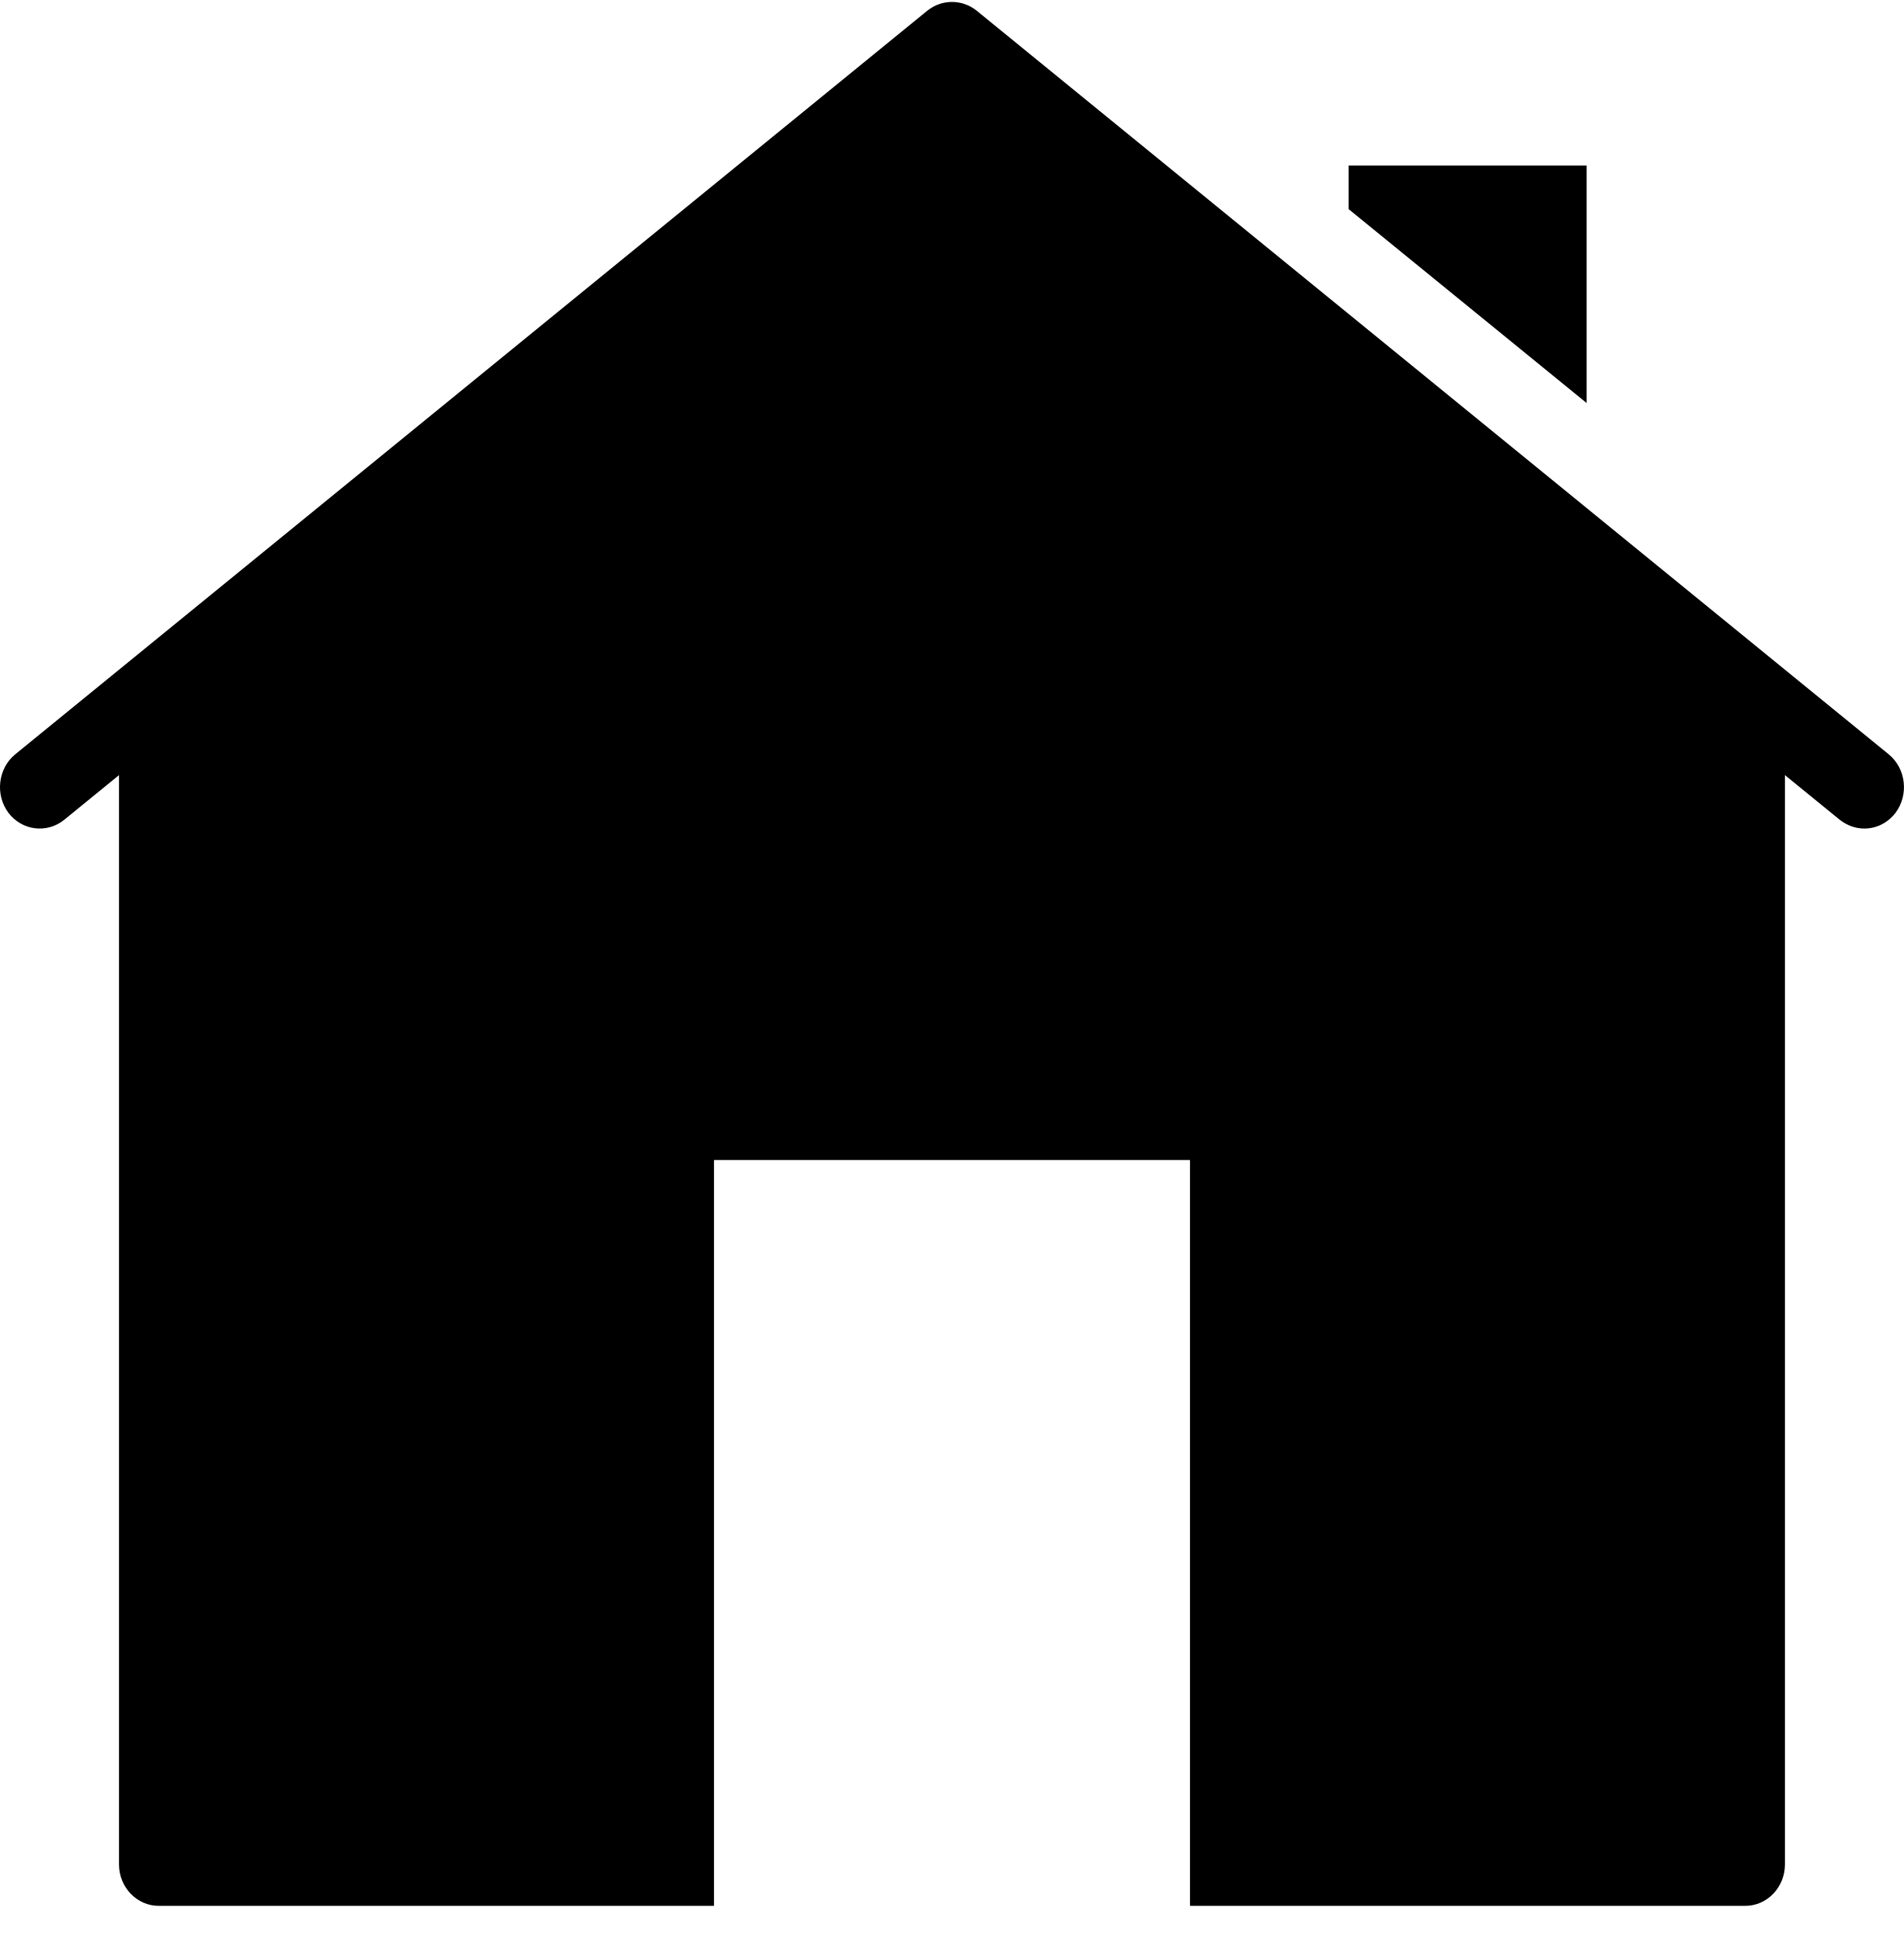
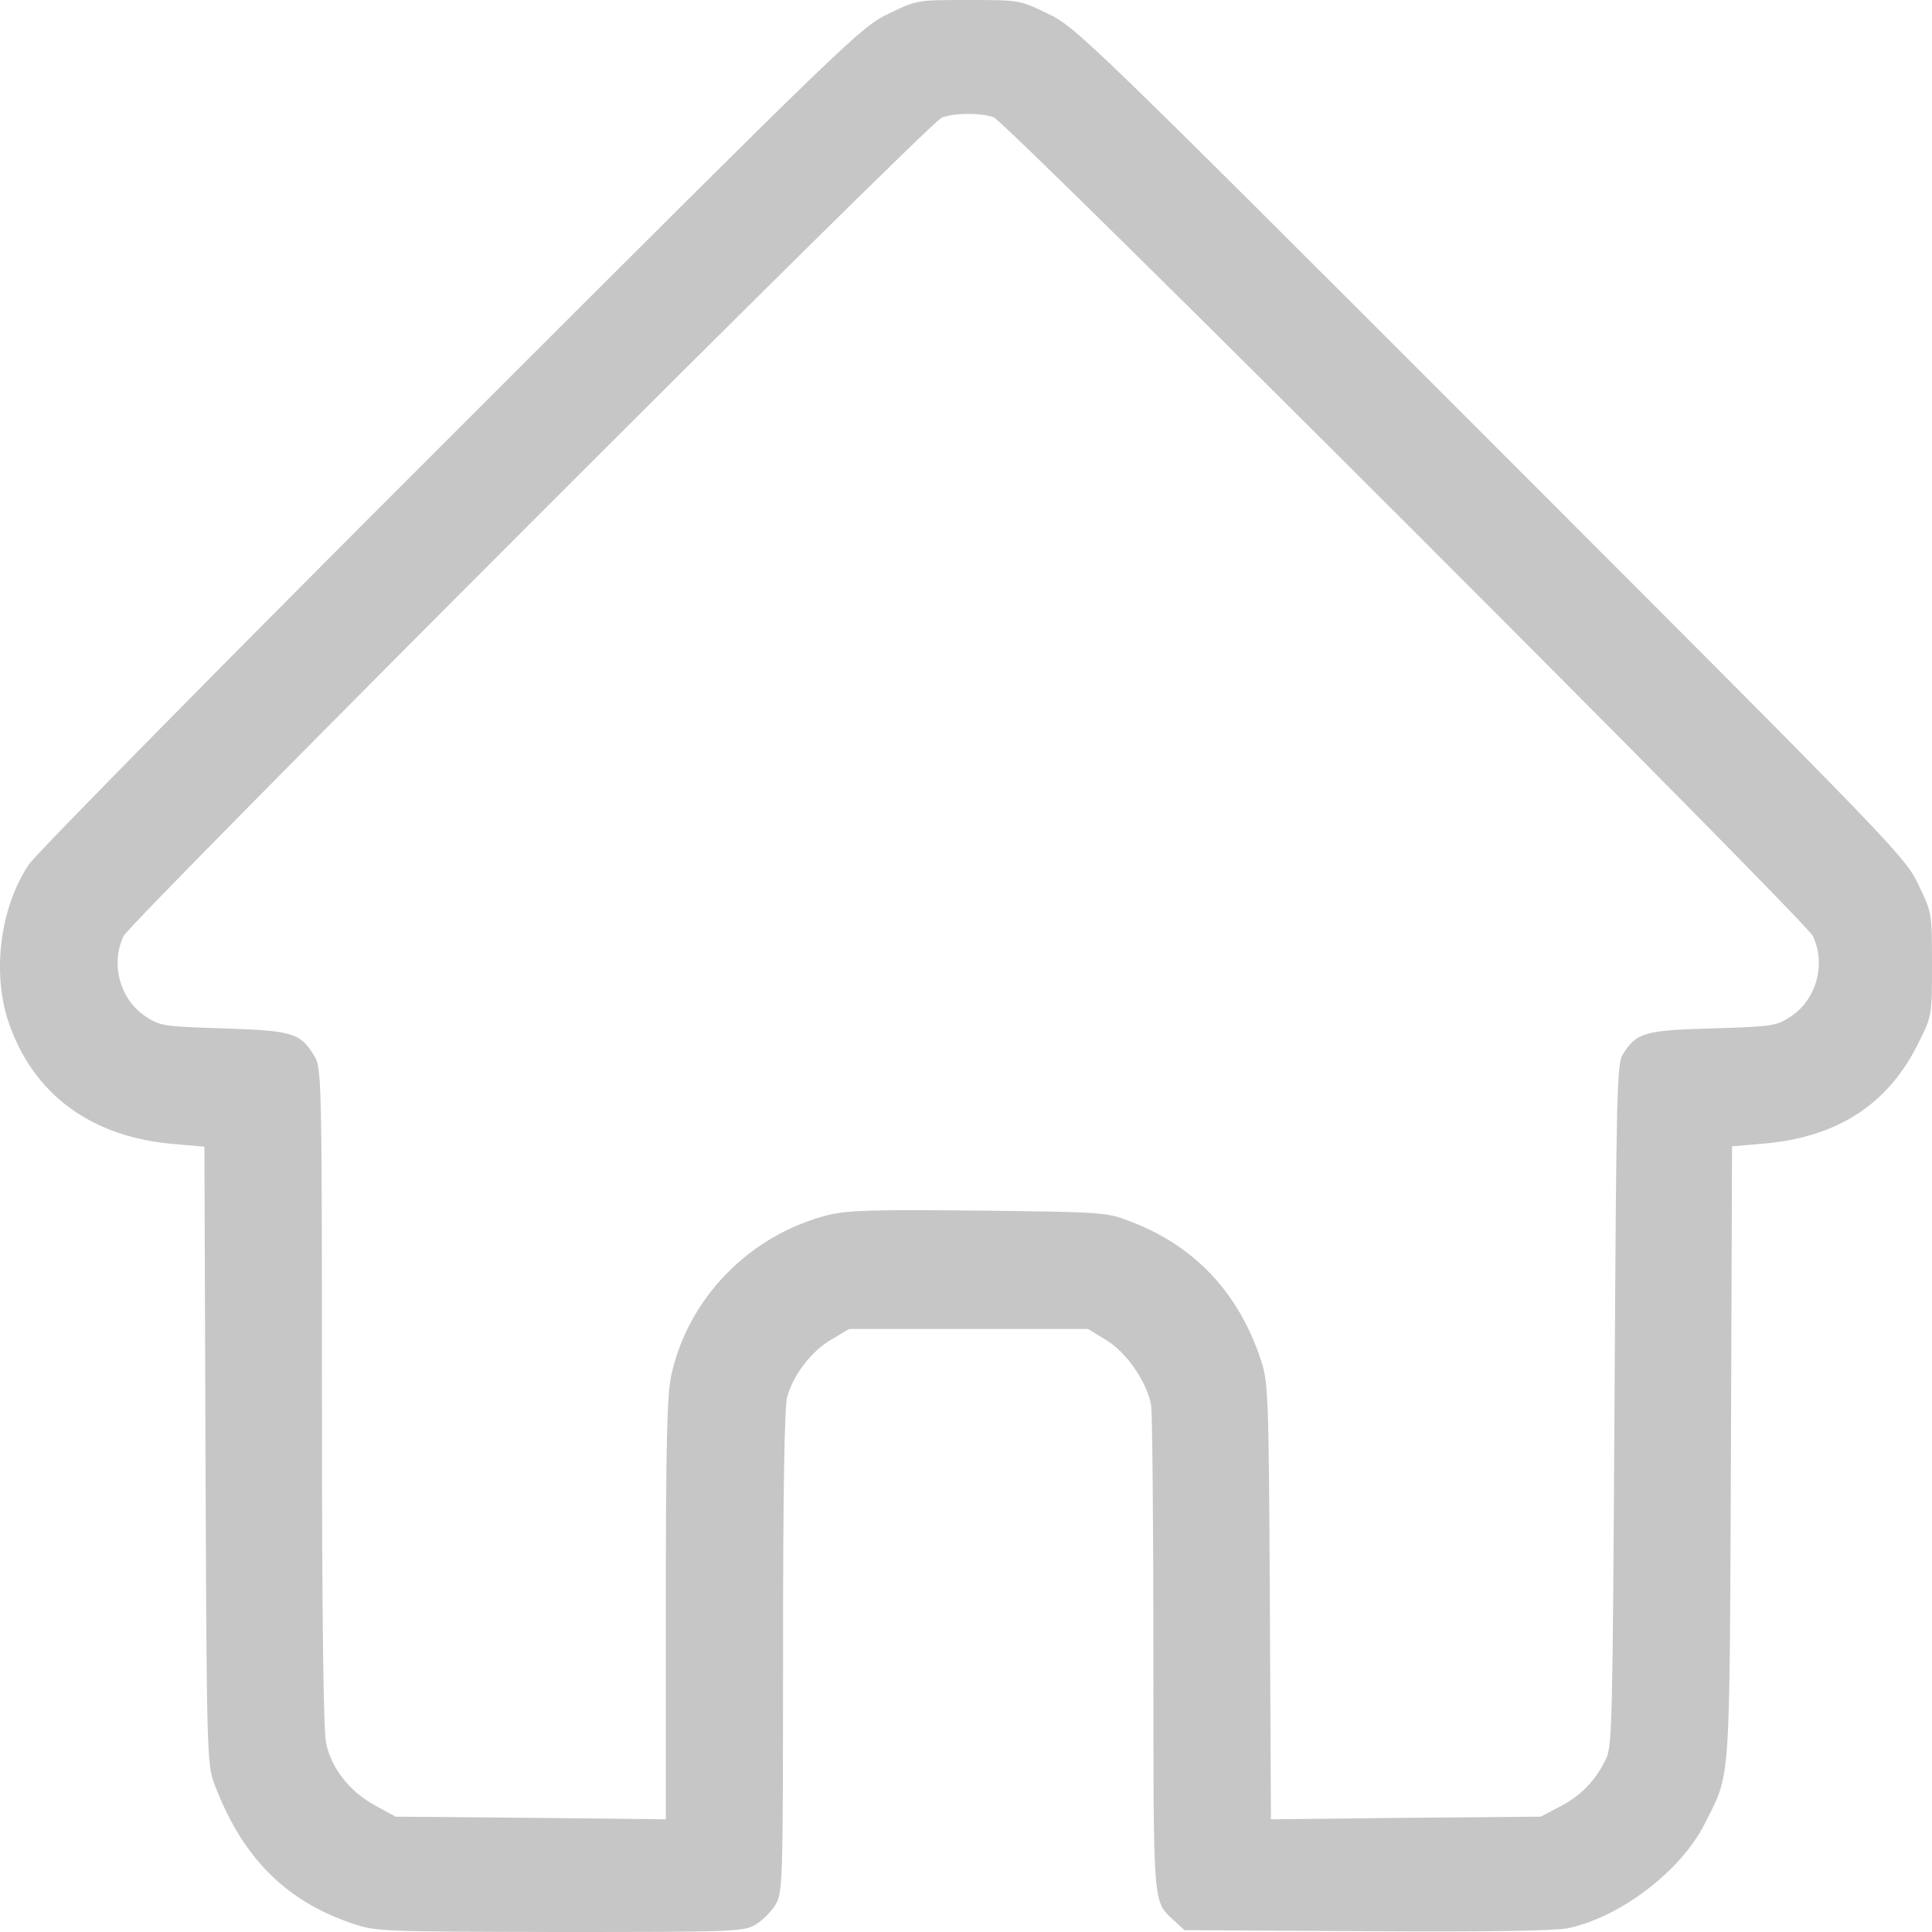
- <svg xmlns="http://www.w3.org/2000/svg" width="50" height="51" viewBox="0 0 50 51" fill="none">
-   <path d="M25 0.051C24.773 0.051 24.547 0.126 24.355 0.278L0.397 19.812C-0.051 20.182 -0.134 20.866 0.22 21.344C0.574 21.812 1.228 21.899 1.687 21.529L3.125 20.356V48.963C3.125 49.561 3.594 50.051 4.167 50.051H18.75V30.464H31.25V50.051H45.833C46.406 50.051 46.874 49.561 46.874 48.963V20.356L48.313 21.529C48.511 21.681 48.728 21.759 48.958 21.759C49.27 21.759 49.571 21.616 49.779 21.344C50.134 20.866 50.05 20.182 49.602 19.812L25.645 0.278C25.452 0.126 25.226 0.051 25 0.051ZM35.416 4.348V5.492L41.666 10.584V4.348H35.416Z" fill="black" />
+ <svg xmlns="http://www.w3.org/2000/svg" width="30" height="30" viewBox="0 0 30 30" fill="none">
+   <path d="M13.802 0.211C13.374 0.411 13.203 0.575 7.006 6.769C3.508 10.262 0.562 13.256 0.45 13.421C0.004 14.084 -0.125 15.094 0.128 15.857C0.509 16.99 1.413 17.66 2.71 17.765L3.174 17.806L3.191 22.597C3.209 27.299 3.215 27.393 3.332 27.71C3.76 28.838 4.429 29.513 5.462 29.865C5.844 29.994 5.903 29.994 8.696 30C11.437 30 11.548 29.994 11.736 29.883C11.842 29.818 11.977 29.683 12.041 29.577C12.153 29.389 12.159 29.272 12.159 25.656C12.159 23.113 12.182 21.851 12.223 21.693C12.323 21.34 12.599 20.982 12.91 20.8L13.186 20.636H15.04H16.895L17.183 20.812C17.505 21.012 17.81 21.464 17.875 21.822C17.893 21.945 17.91 23.689 17.91 25.703C17.91 29.665 17.898 29.513 18.233 29.824L18.392 29.971L21.214 29.988C23.104 30 24.143 29.982 24.348 29.941C25.158 29.771 26.097 29.055 26.467 28.327C26.878 27.505 26.854 27.84 26.878 22.567L26.895 17.8L27.377 17.759C28.539 17.66 29.331 17.143 29.8 16.174C30 15.775 30 15.757 30 14.971C30 14.178 30 14.172 29.789 13.738C29.589 13.309 29.431 13.145 23.145 6.857C16.86 0.569 16.695 0.411 16.267 0.211C15.833 0 15.827 0 15.034 0C14.242 0 14.236 0 13.802 0.211ZM15.428 1.82C15.639 1.902 28.034 14.29 28.151 14.536C28.357 14.971 28.204 15.523 27.811 15.781C27.582 15.934 27.529 15.939 26.596 15.969C25.54 15.998 25.416 16.033 25.205 16.362C25.105 16.509 25.099 16.884 25.07 21.81C25.041 26.642 25.035 27.111 24.941 27.305C24.783 27.64 24.554 27.881 24.225 28.051L23.926 28.209L21.831 28.227L19.735 28.25L19.718 24.851C19.7 21.528 19.694 21.452 19.565 21.076C19.219 20.061 18.544 19.344 17.558 18.969C17.183 18.822 17.147 18.822 15.199 18.798C13.538 18.781 13.162 18.793 12.851 18.869C11.636 19.18 10.68 20.16 10.422 21.364C10.357 21.669 10.339 22.438 10.339 24.998V28.25L8.244 28.227L6.143 28.209L5.82 28.033C5.427 27.816 5.146 27.458 5.063 27.065C5.022 26.859 4.999 25.133 4.999 21.675C4.999 16.732 4.993 16.579 4.881 16.397C4.664 16.039 4.547 16.004 3.473 15.969C2.54 15.939 2.487 15.934 2.258 15.781C1.865 15.523 1.712 14.971 1.918 14.536C2.029 14.307 14.424 1.902 14.624 1.826C14.823 1.75 15.222 1.75 15.428 1.82Z" fill="#C6C6C6" />
</svg>
